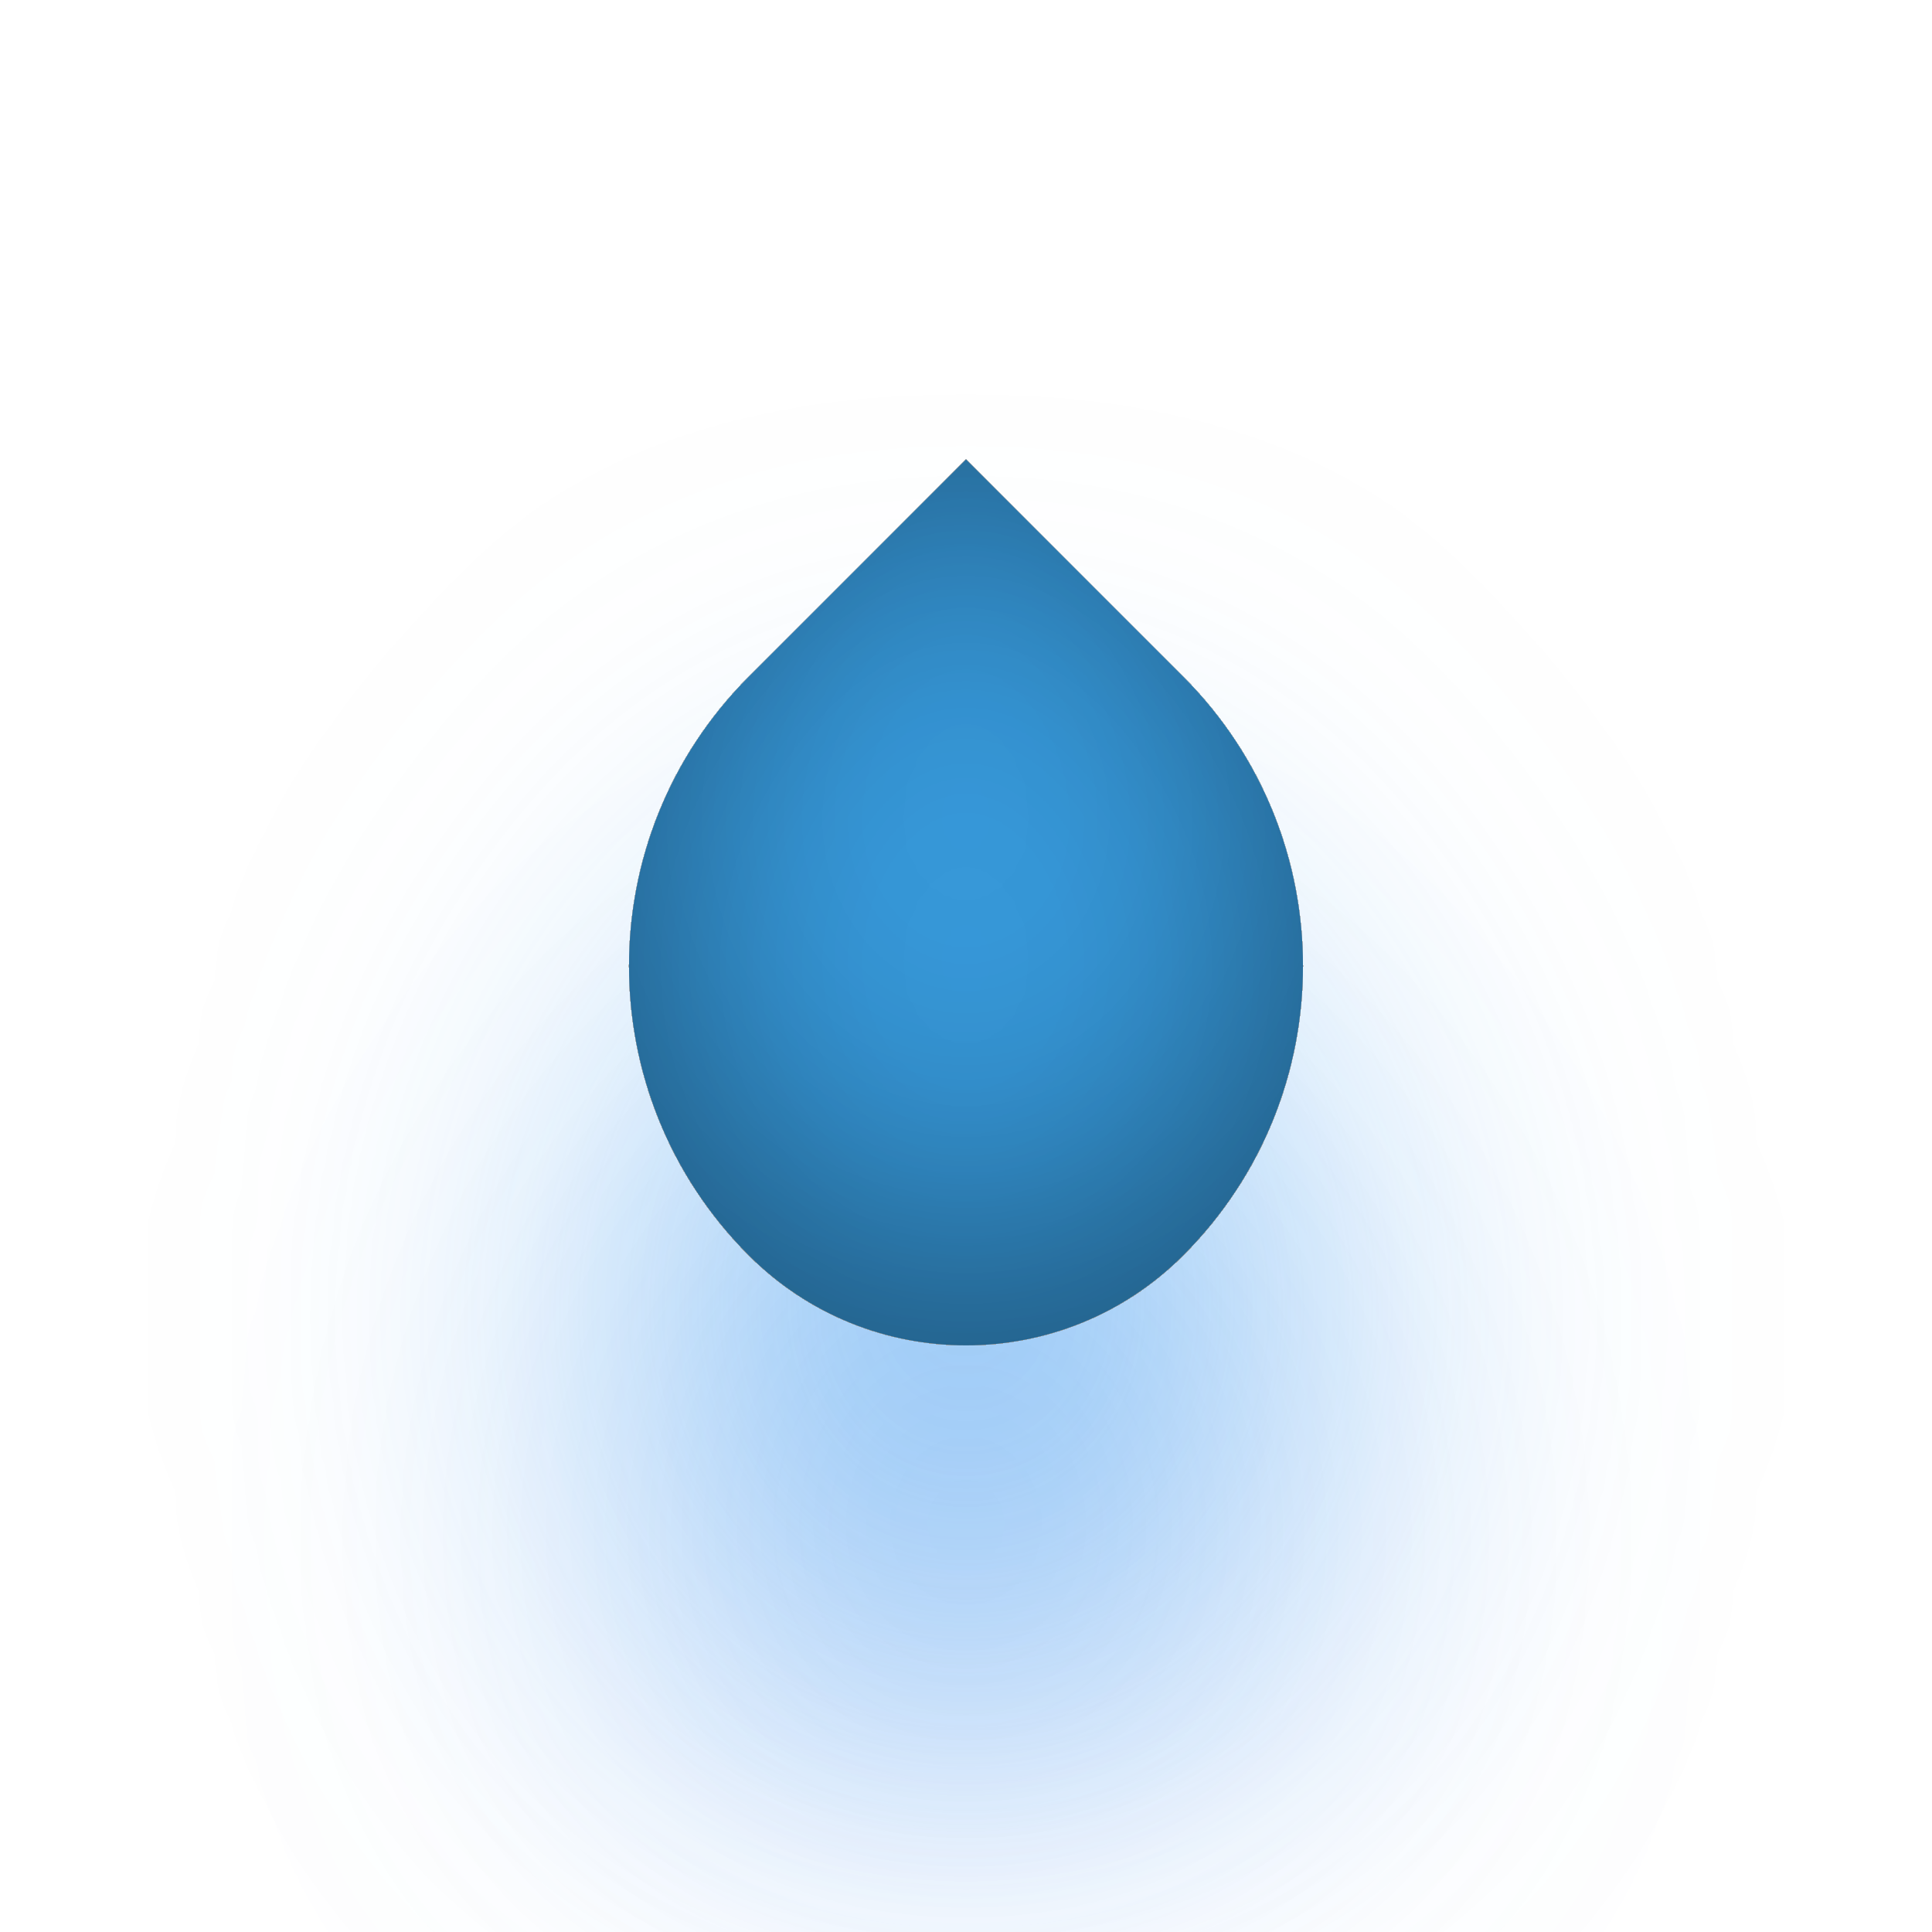
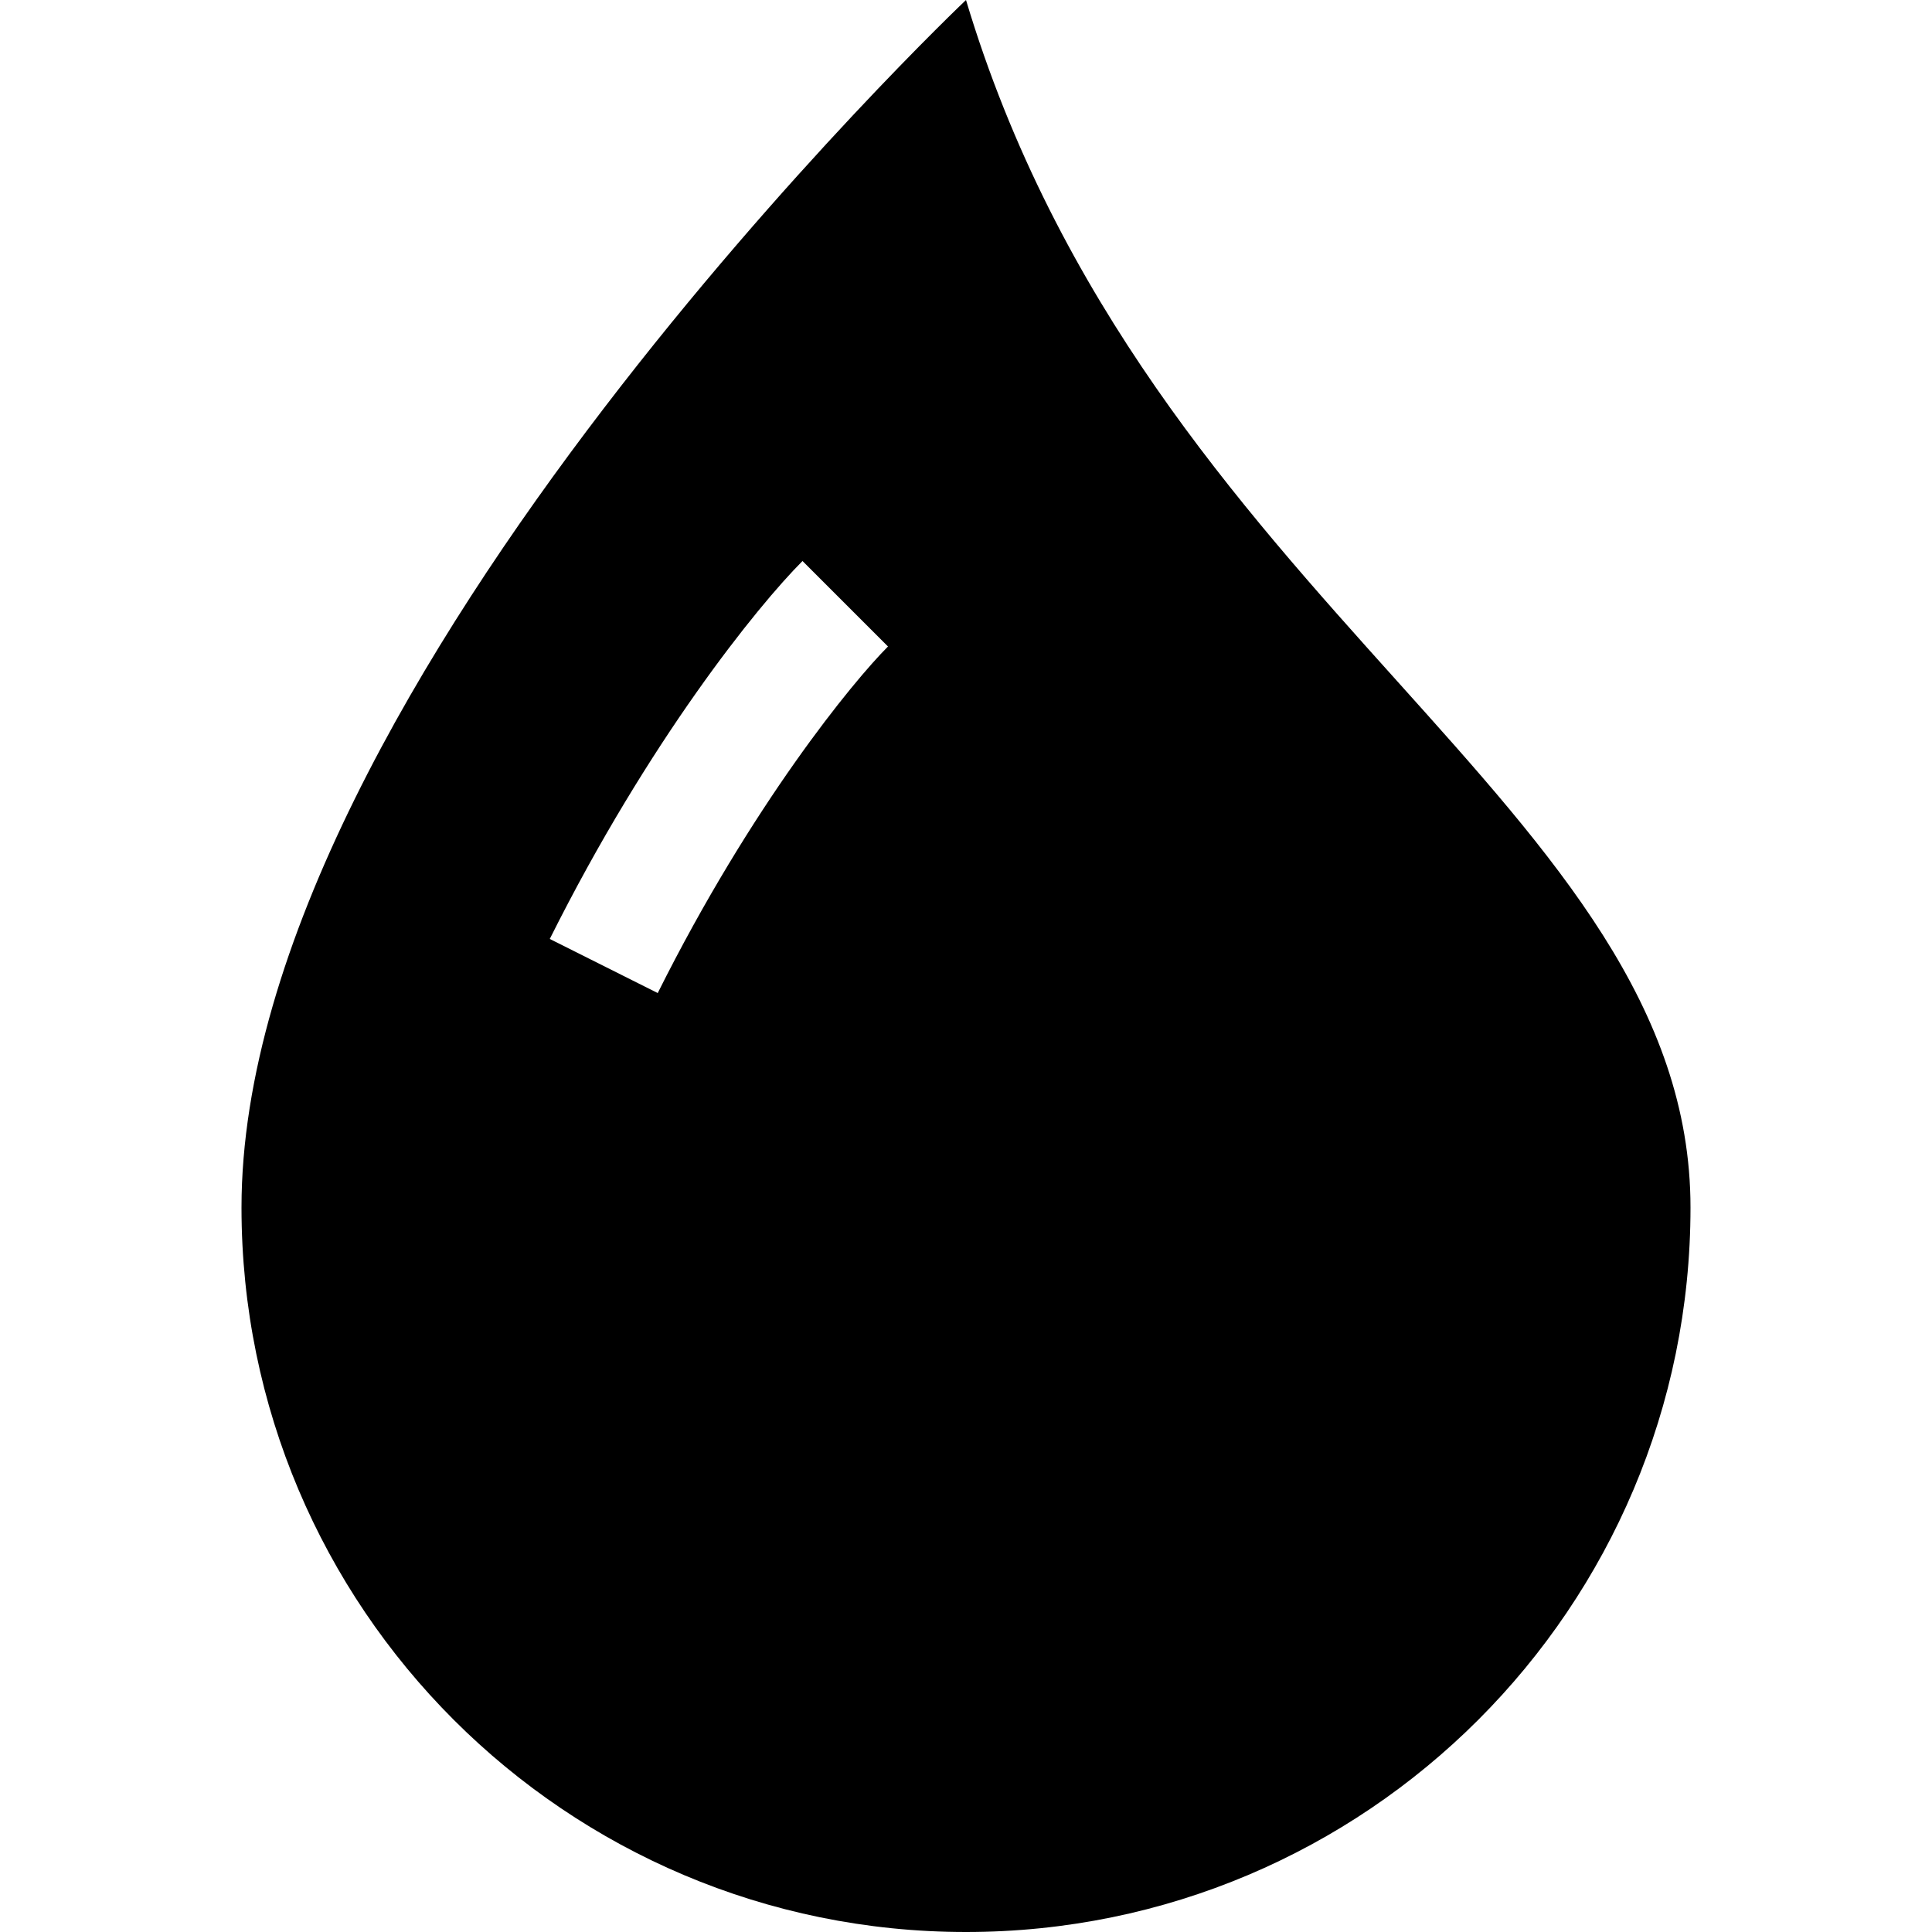
- <svg xmlns="http://www.w3.org/2000/svg" width="22" height="22" viewBox="0 0 22 22" fill="none">
-   <g filter="url(#filter0_ddii_1_52)">
-     <path d="M8.528 14.296C6.708 12.476 6.708 9.524 8.528 7.704L11 5.232L13.472 7.704C15.292 9.524 15.292 12.476 13.472 14.296C12.107 15.661 9.893 15.661 8.528 14.296Z" fill="#379ADC" />
-   </g>
-   <defs>
-     <filter id="filter0_ddii_1_52" x="-5.888" y="-1.293" width="33.776" height="36.189" filterUnits="userSpaceOnUse" color-interpolation-filters="sRGB">
-       <feFlood flood-opacity="0" result="BackgroundImageFix" />
-       <feColorMatrix in="SourceAlpha" type="matrix" values="0 0 0 0 0 0 0 0 0 0 0 0 0 0 0 0 0 0 127 0" result="hardAlpha" />
-       <feOffset dy="6.525" />
-       <feGaussianBlur stdDeviation="6.525" />
-       <feComposite in2="hardAlpha" operator="out" />
-       <feColorMatrix type="matrix" values="0 0 0 0 0.282 0 0 0 0 0.518 0 0 0 0 0.933 0 0 0 0.2 0" />
-       <feBlend mode="normal" in2="BackgroundImageFix" result="effect1_dropShadow_1_52" />
-       <feColorMatrix in="SourceAlpha" type="matrix" values="0 0 0 0 0 0 0 0 0 0 0 0 0 0 0 0 0 0 127 0" result="hardAlpha" />
-       <feOffset dy="4" />
-       <feGaussianBlur stdDeviation="3" />
-       <feComposite in2="hardAlpha" operator="out" />
-       <feColorMatrix type="matrix" values="0 0 0 0 0.259 0 0 0 0 0.627 0 0 0 0 0.941 0 0 0 0.5 0" />
-       <feBlend mode="normal" in2="effect1_dropShadow_1_52" result="effect2_dropShadow_1_52" />
-       <feBlend mode="normal" in="SourceGraphic" in2="effect2_dropShadow_1_52" result="shape" />
-       <feColorMatrix in="SourceAlpha" type="matrix" values="0 0 0 0 0 0 0 0 0 0 0 0 0 0 0 0 0 0 127 0" result="hardAlpha" />
-       <feOffset />
-       <feGaussianBlur stdDeviation="1.631" />
-       <feComposite in2="hardAlpha" operator="arithmetic" k2="-1" k3="1" />
-       <feColorMatrix type="matrix" values="0 0 0 0 0 0 0 0 0 0 0 0 0 0 0 0 0 0 0.25 0" />
-       <feBlend mode="normal" in2="shape" result="effect3_innerShadow_1_52" />
-       <feColorMatrix in="SourceAlpha" type="matrix" values="0 0 0 0 0 0 0 0 0 0 0 0 0 0 0 0 0 0 127 0" result="hardAlpha" />
-       <feOffset dy="-1.631" />
-       <feGaussianBlur stdDeviation="1.631" />
-       <feComposite in2="hardAlpha" operator="arithmetic" k2="-1" k3="1" />
-       <feColorMatrix type="matrix" values="0 0 0 0 0 0 0 0 0 0 0 0 0 0 0 0 0 0 0.25 0" />
-       <feBlend mode="normal" in2="effect3_innerShadow_1_52" result="effect4_innerShadow_1_52" />
-     </filter>
-   </defs>
+ <svg xmlns="http://www.w3.org/2000/svg" width="16" height="16" fill="currentColor" class="bi bi-droplet-fill" viewBox="0 0 16 16">
+   <path d="M8 16a6 6 0 0 0 6-6c0-1.655-1.122-2.904-2.432-4.362C10.254 4.176 8.75 2.503 8 0c0 0-6 5.686-6 10a6 6 0 0 0 6 6ZM6.646 4.646l.708.708c-.29.29-1.128 1.311-1.907 2.87l-.894-.448c.82-1.641 1.717-2.753 2.093-3.13Z" />
</svg>
